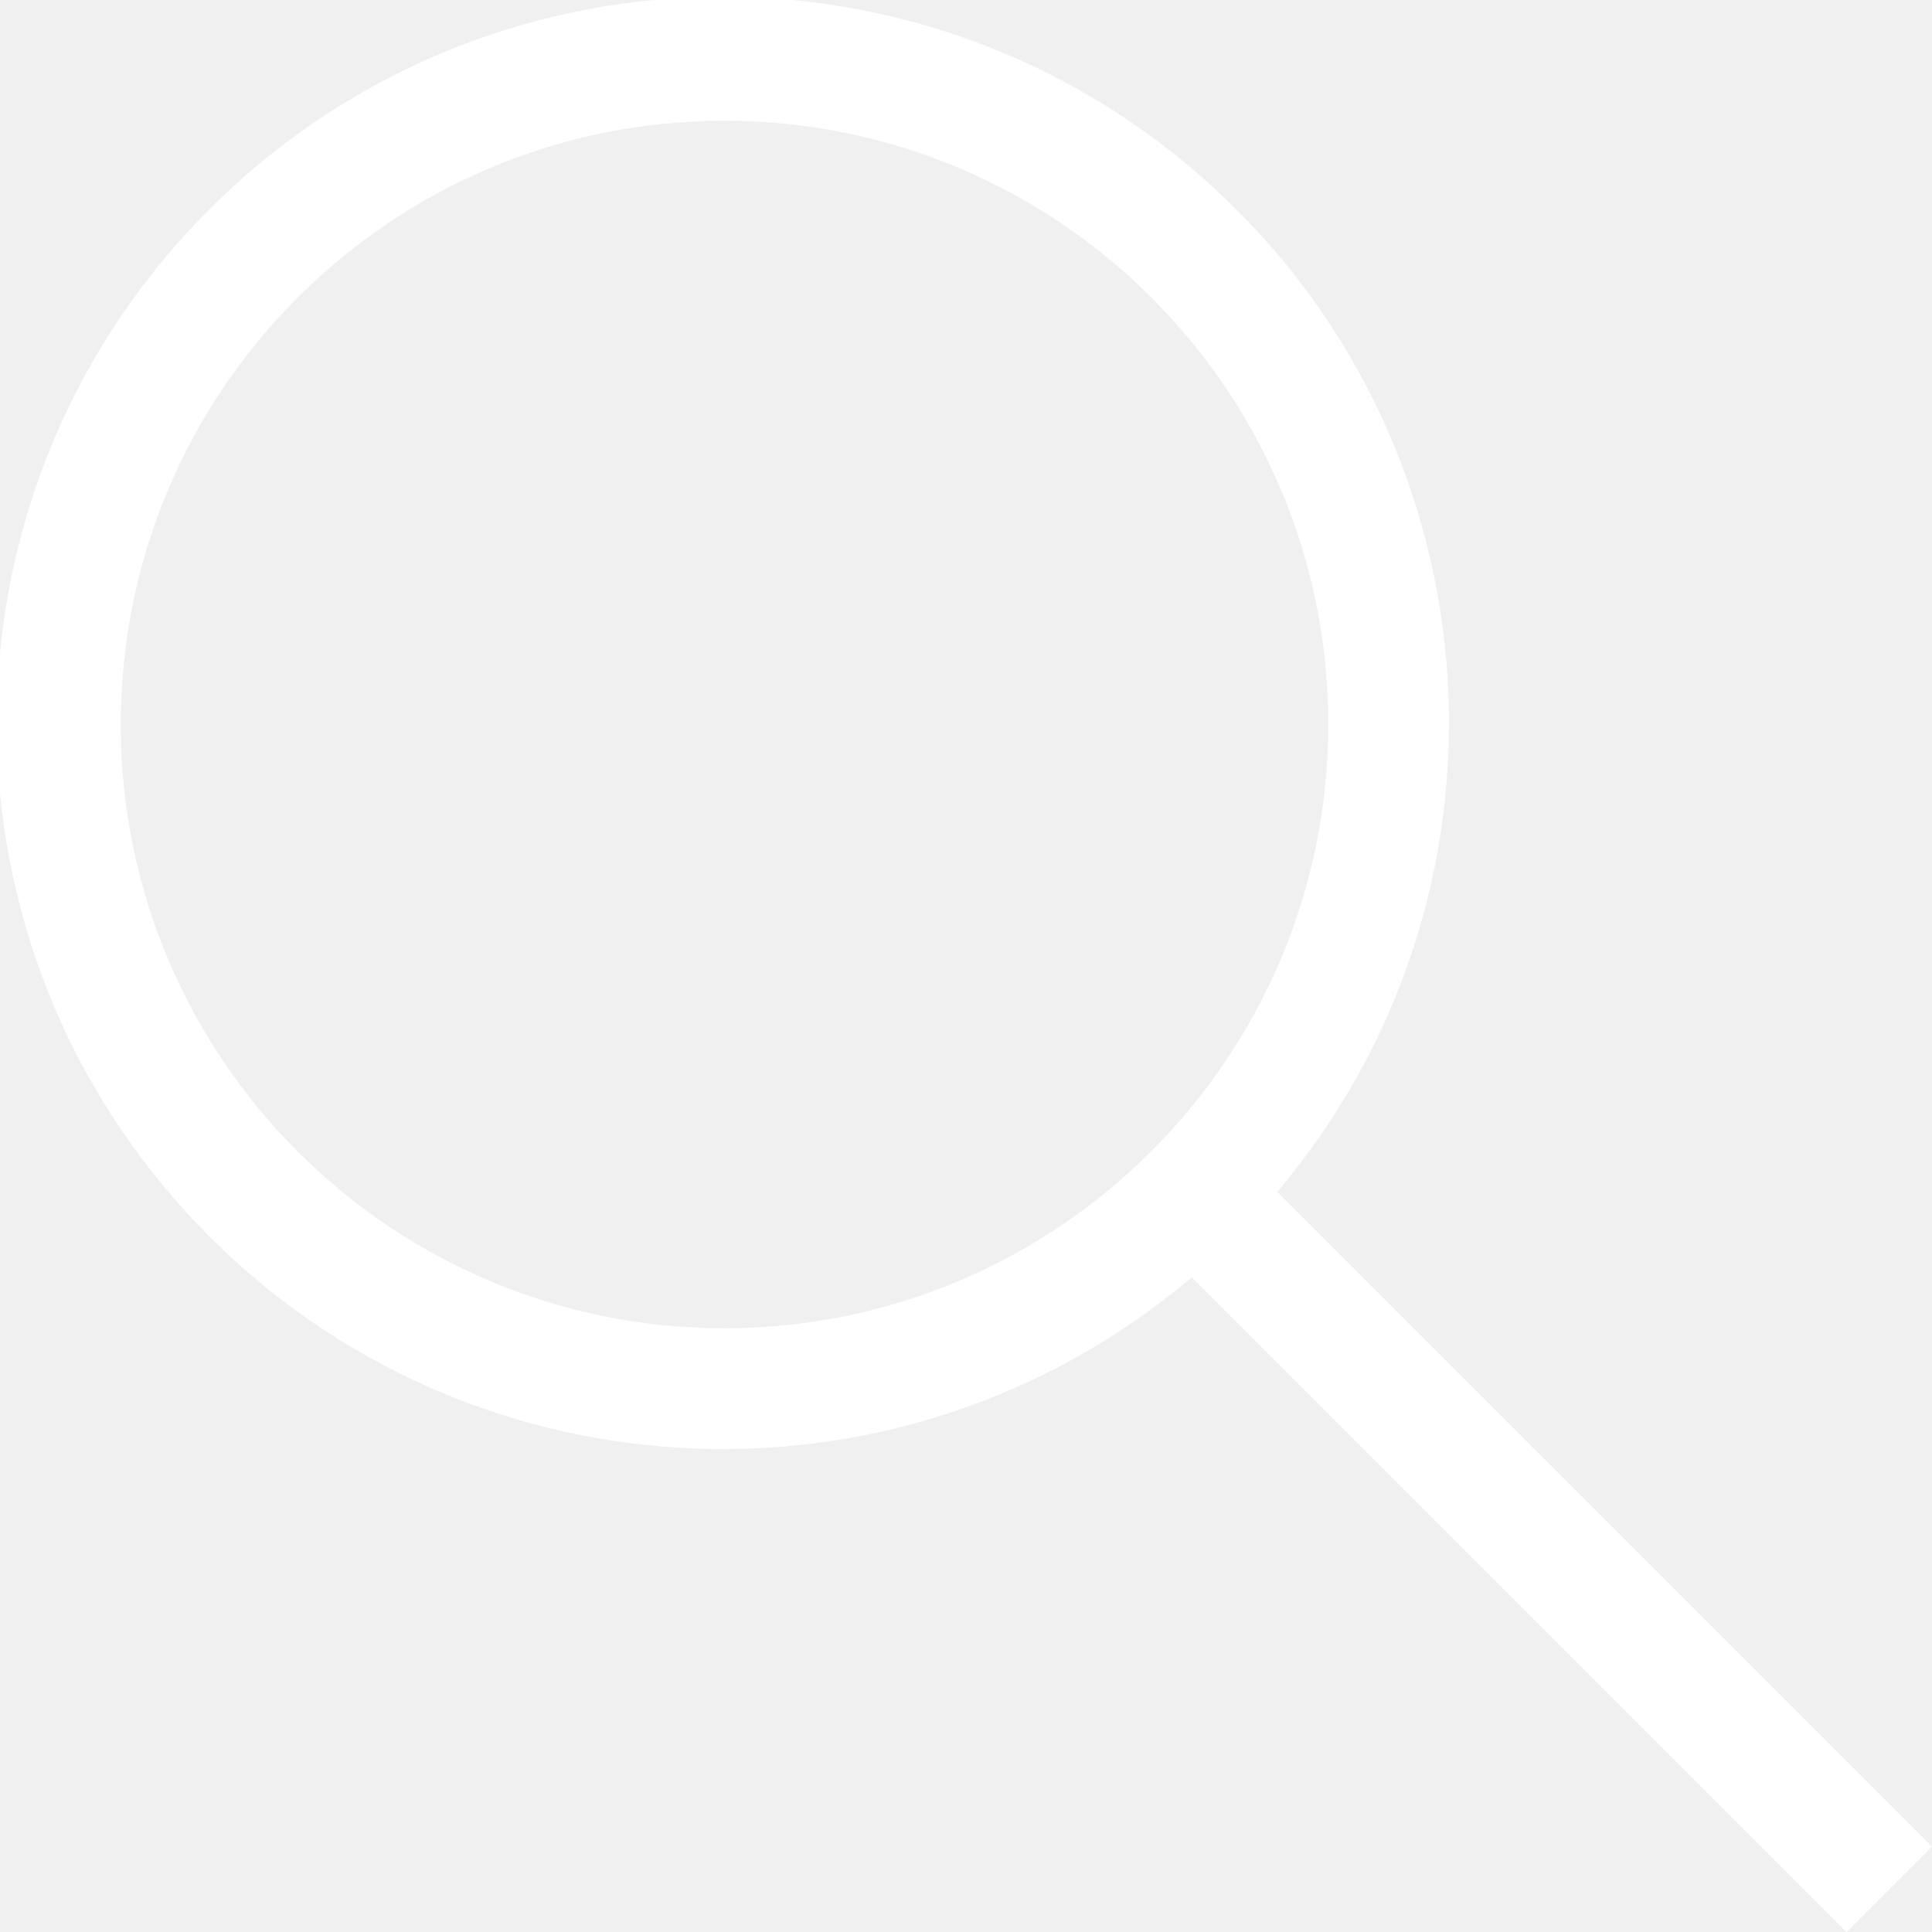
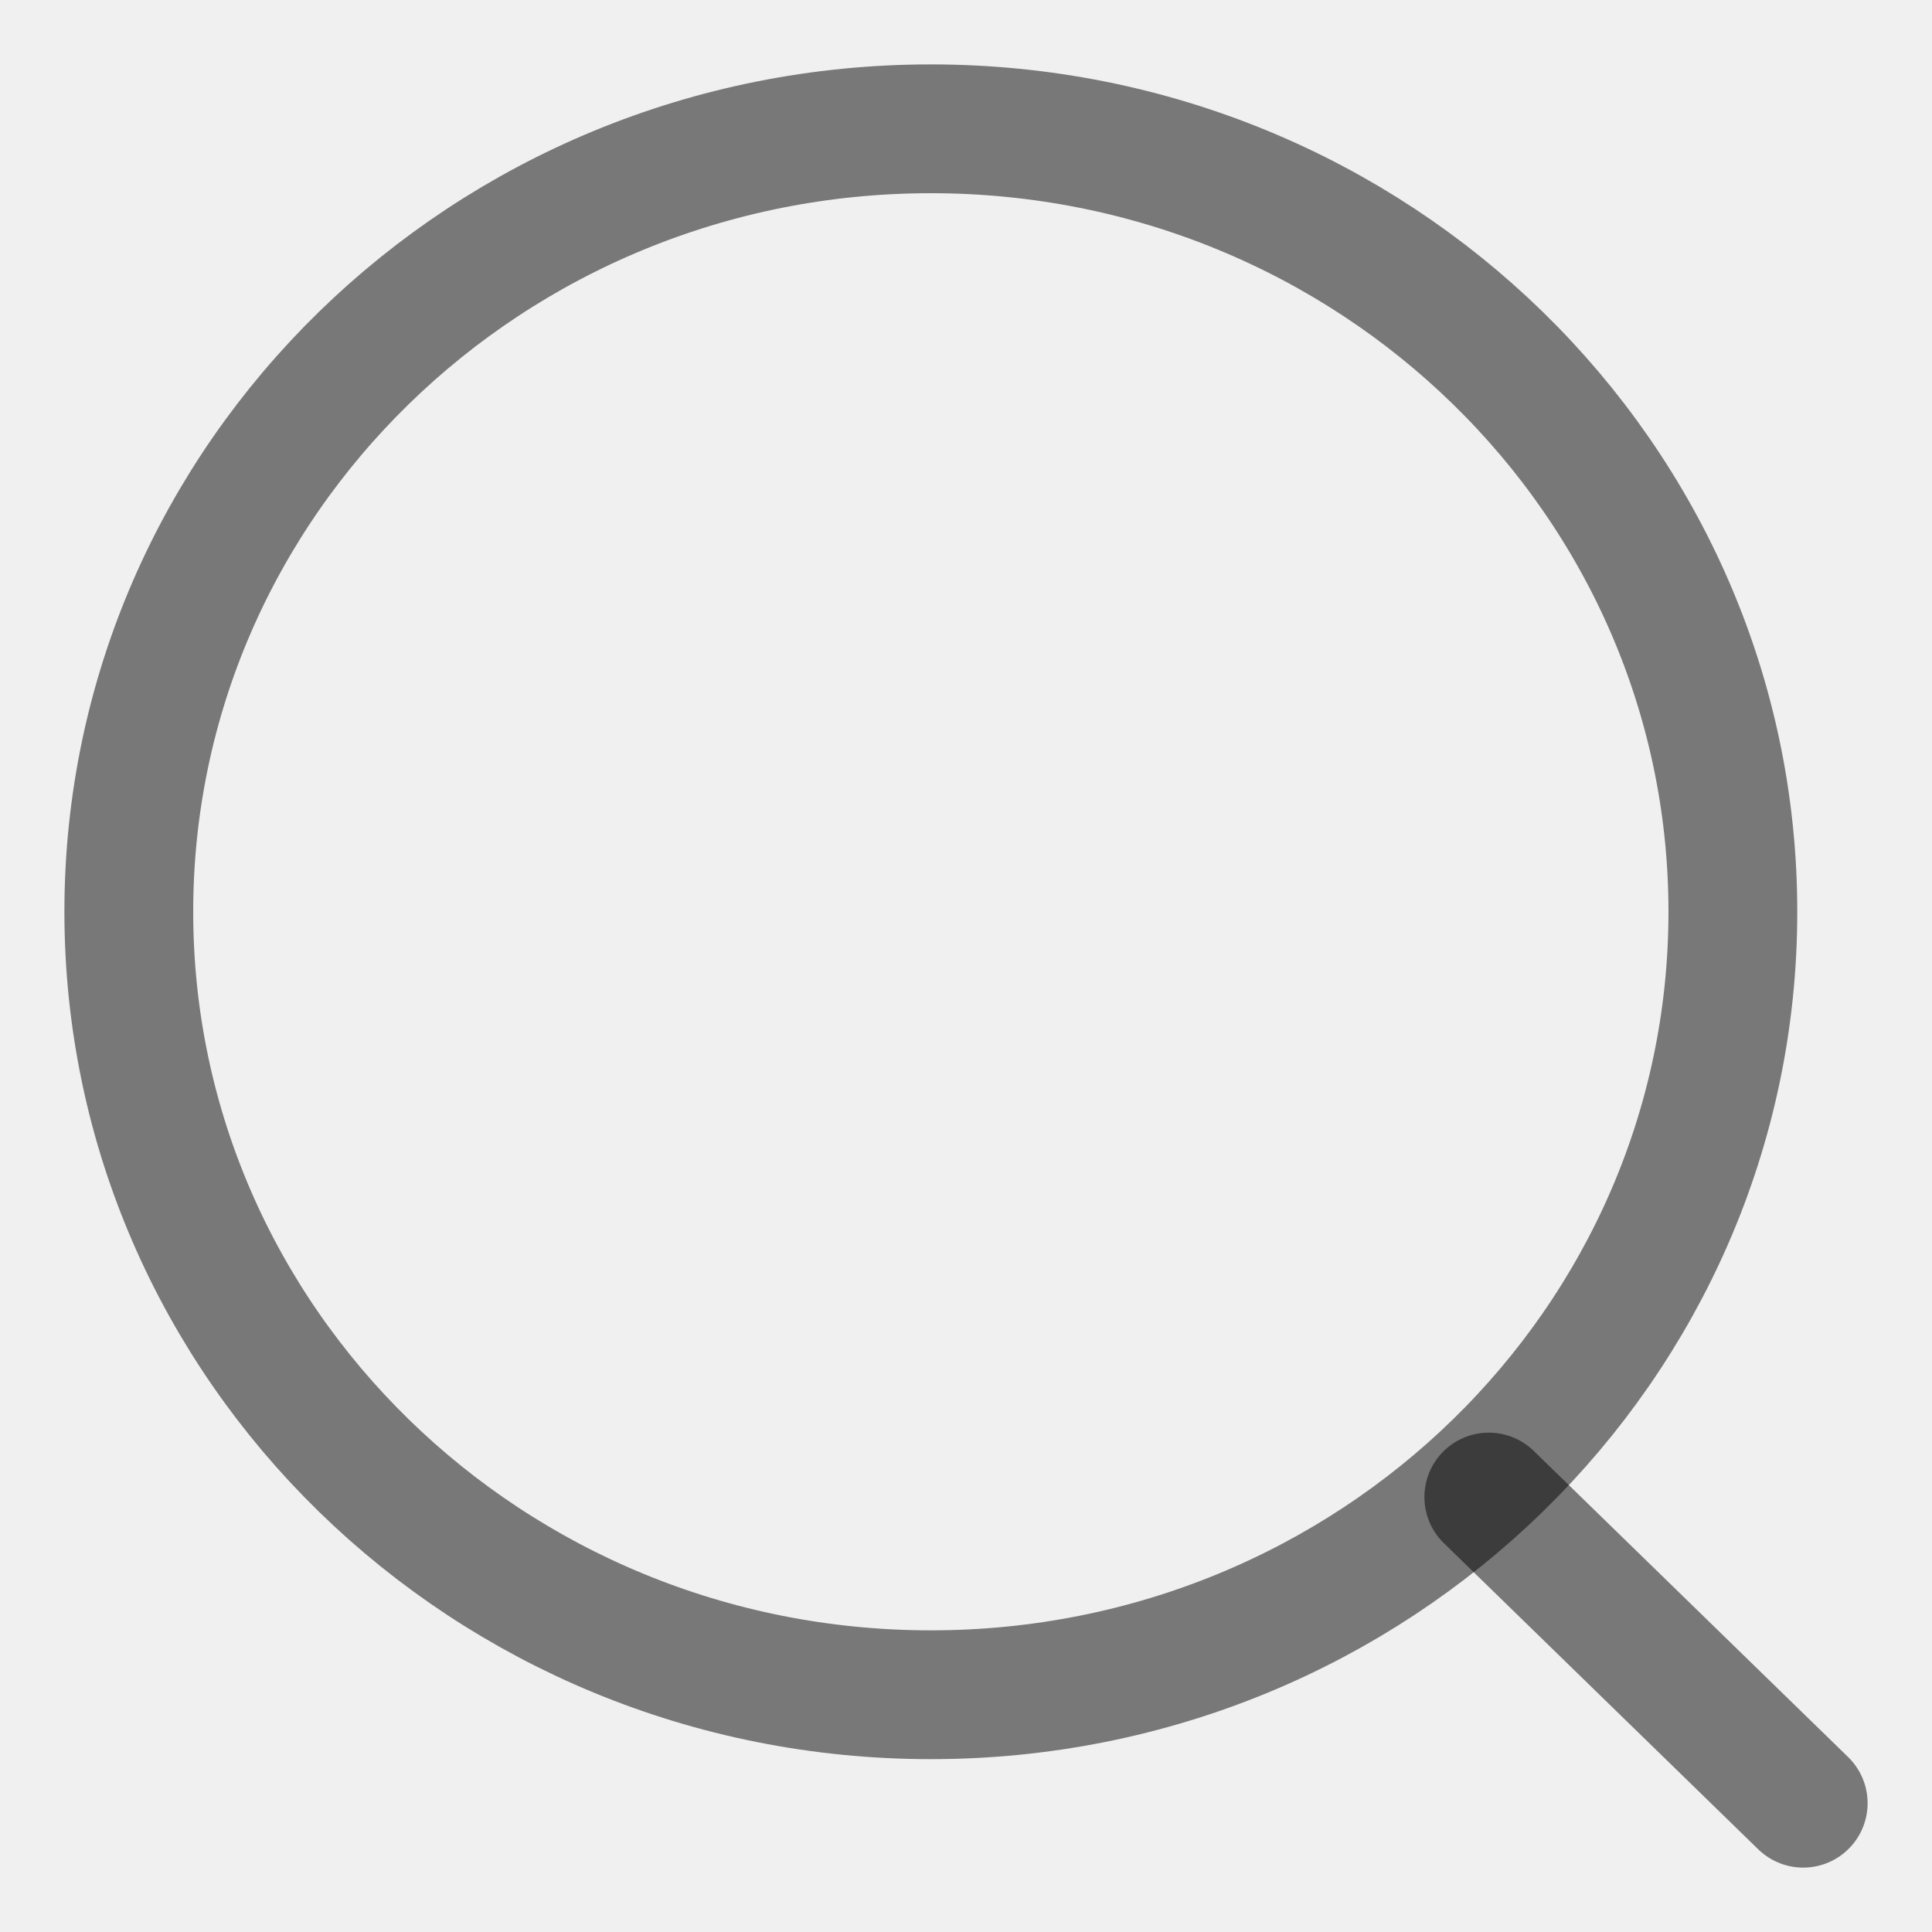
- <svg xmlns="http://www.w3.org/2000/svg" width="22.191" height="22.191" viewBox="0 0 22.191 22.191">
-   <path id="search_2_" data-name="search (2)" d="M22.191,21.211,14.67,13.69a8.341,8.341,0,1,0-.981.981l7.521,7.521ZM8.322,15.257a6.935,6.935,0,1,1,6.935-6.935A6.943,6.943,0,0,1,8.322,15.257Z" fill="#fff" />
+ <svg xmlns="http://www.w3.org/2000/svg" width="15" height="15" viewBox="0 0 15 15" fill="none">
+   <ellipse cx="7.227" cy="7.079" rx="6.227" ry="6.079" stroke="black" stroke-opacity="0.5" stroke-linecap="round" stroke-linejoin="round" />
+   <path d="M11.559 11.623L14 14" stroke="black" stroke-opacity="0.5" stroke-linecap="round" stroke-linejoin="round" />
</svg>
